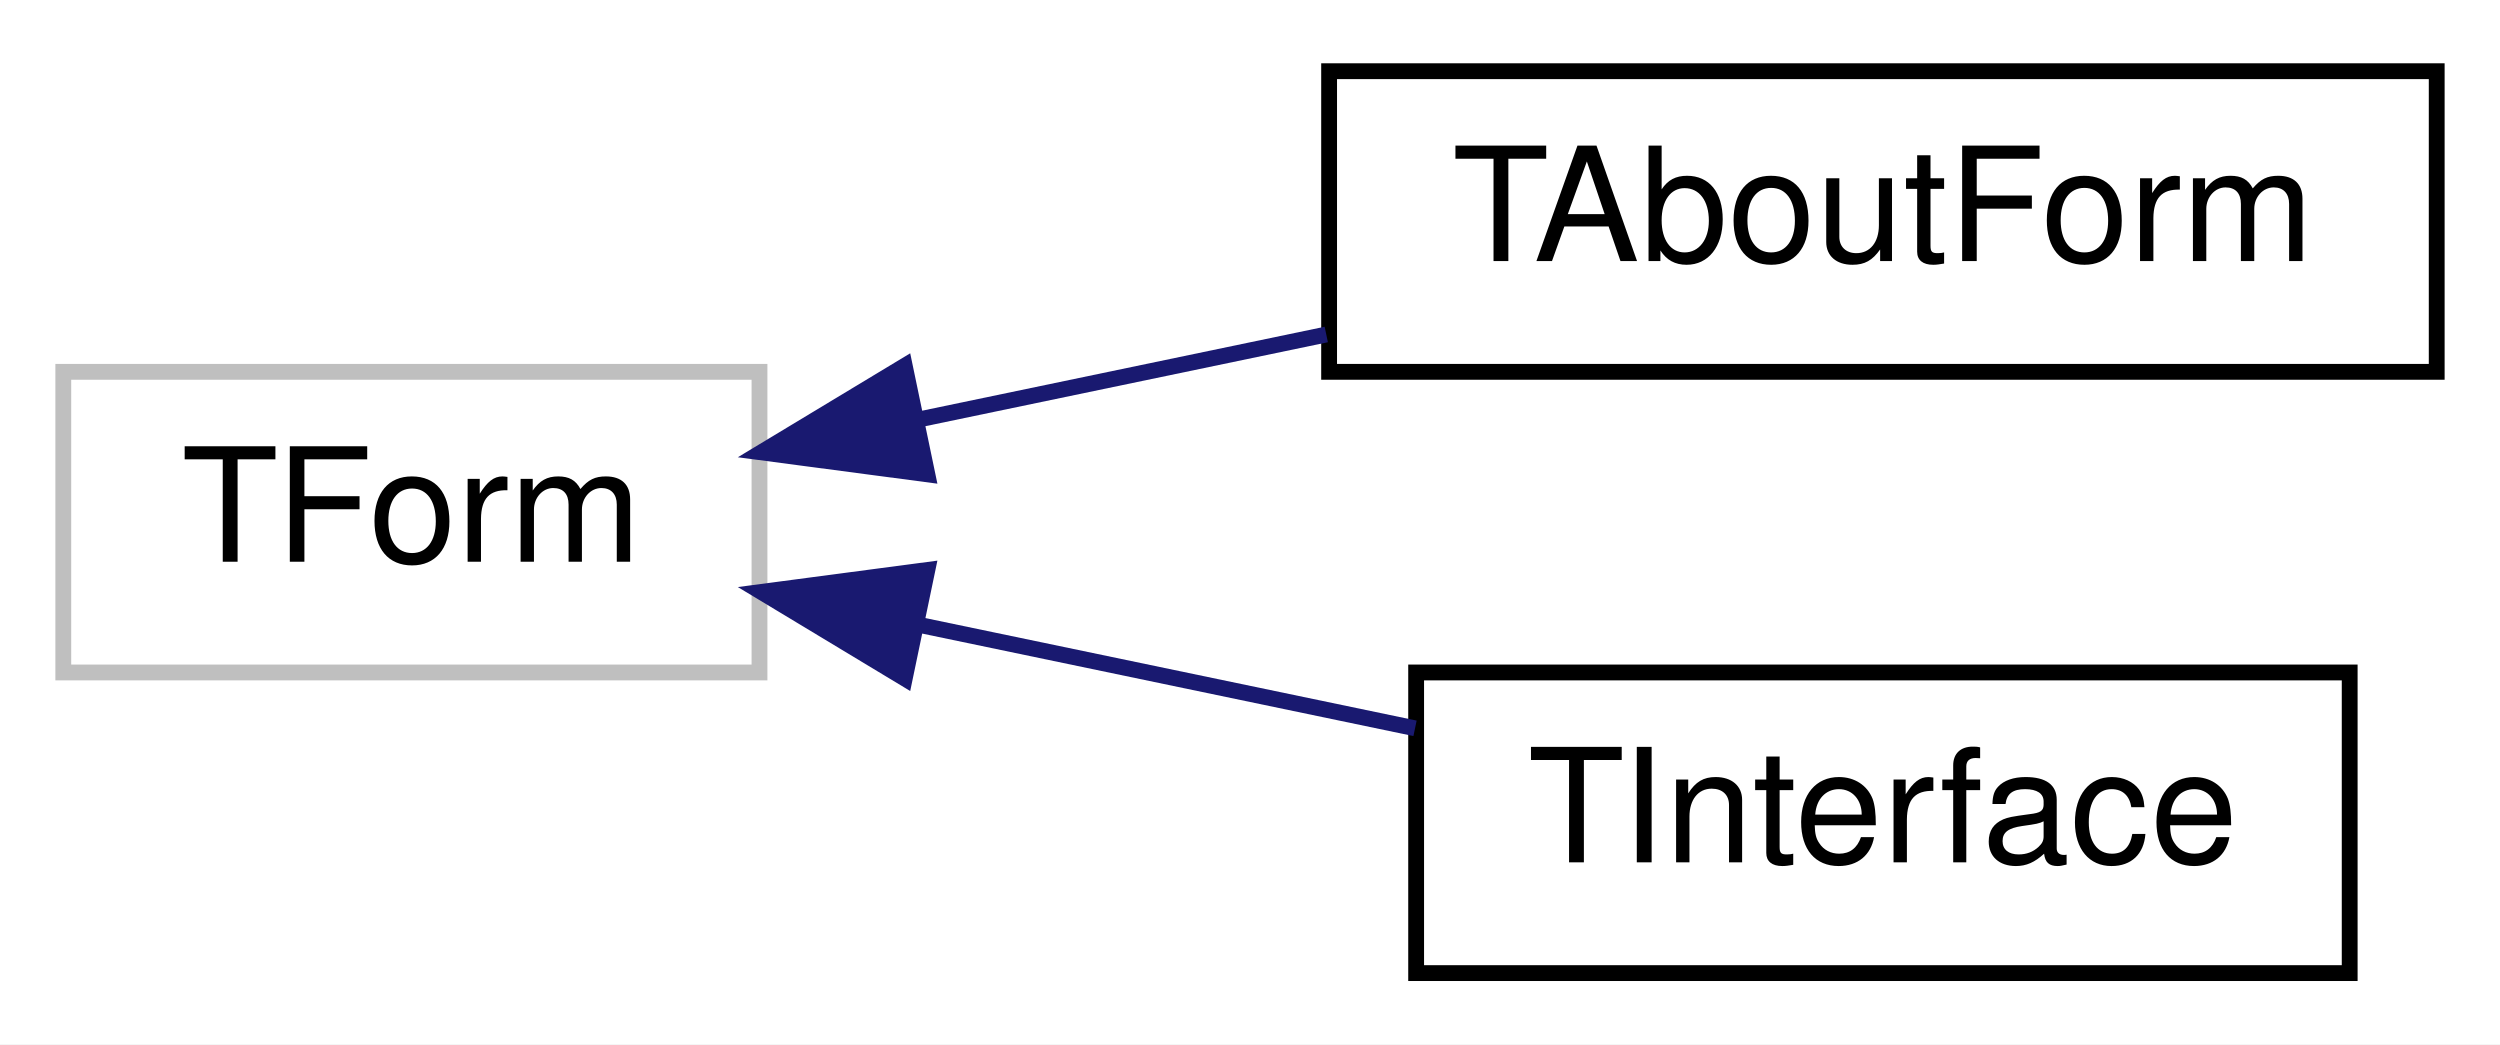
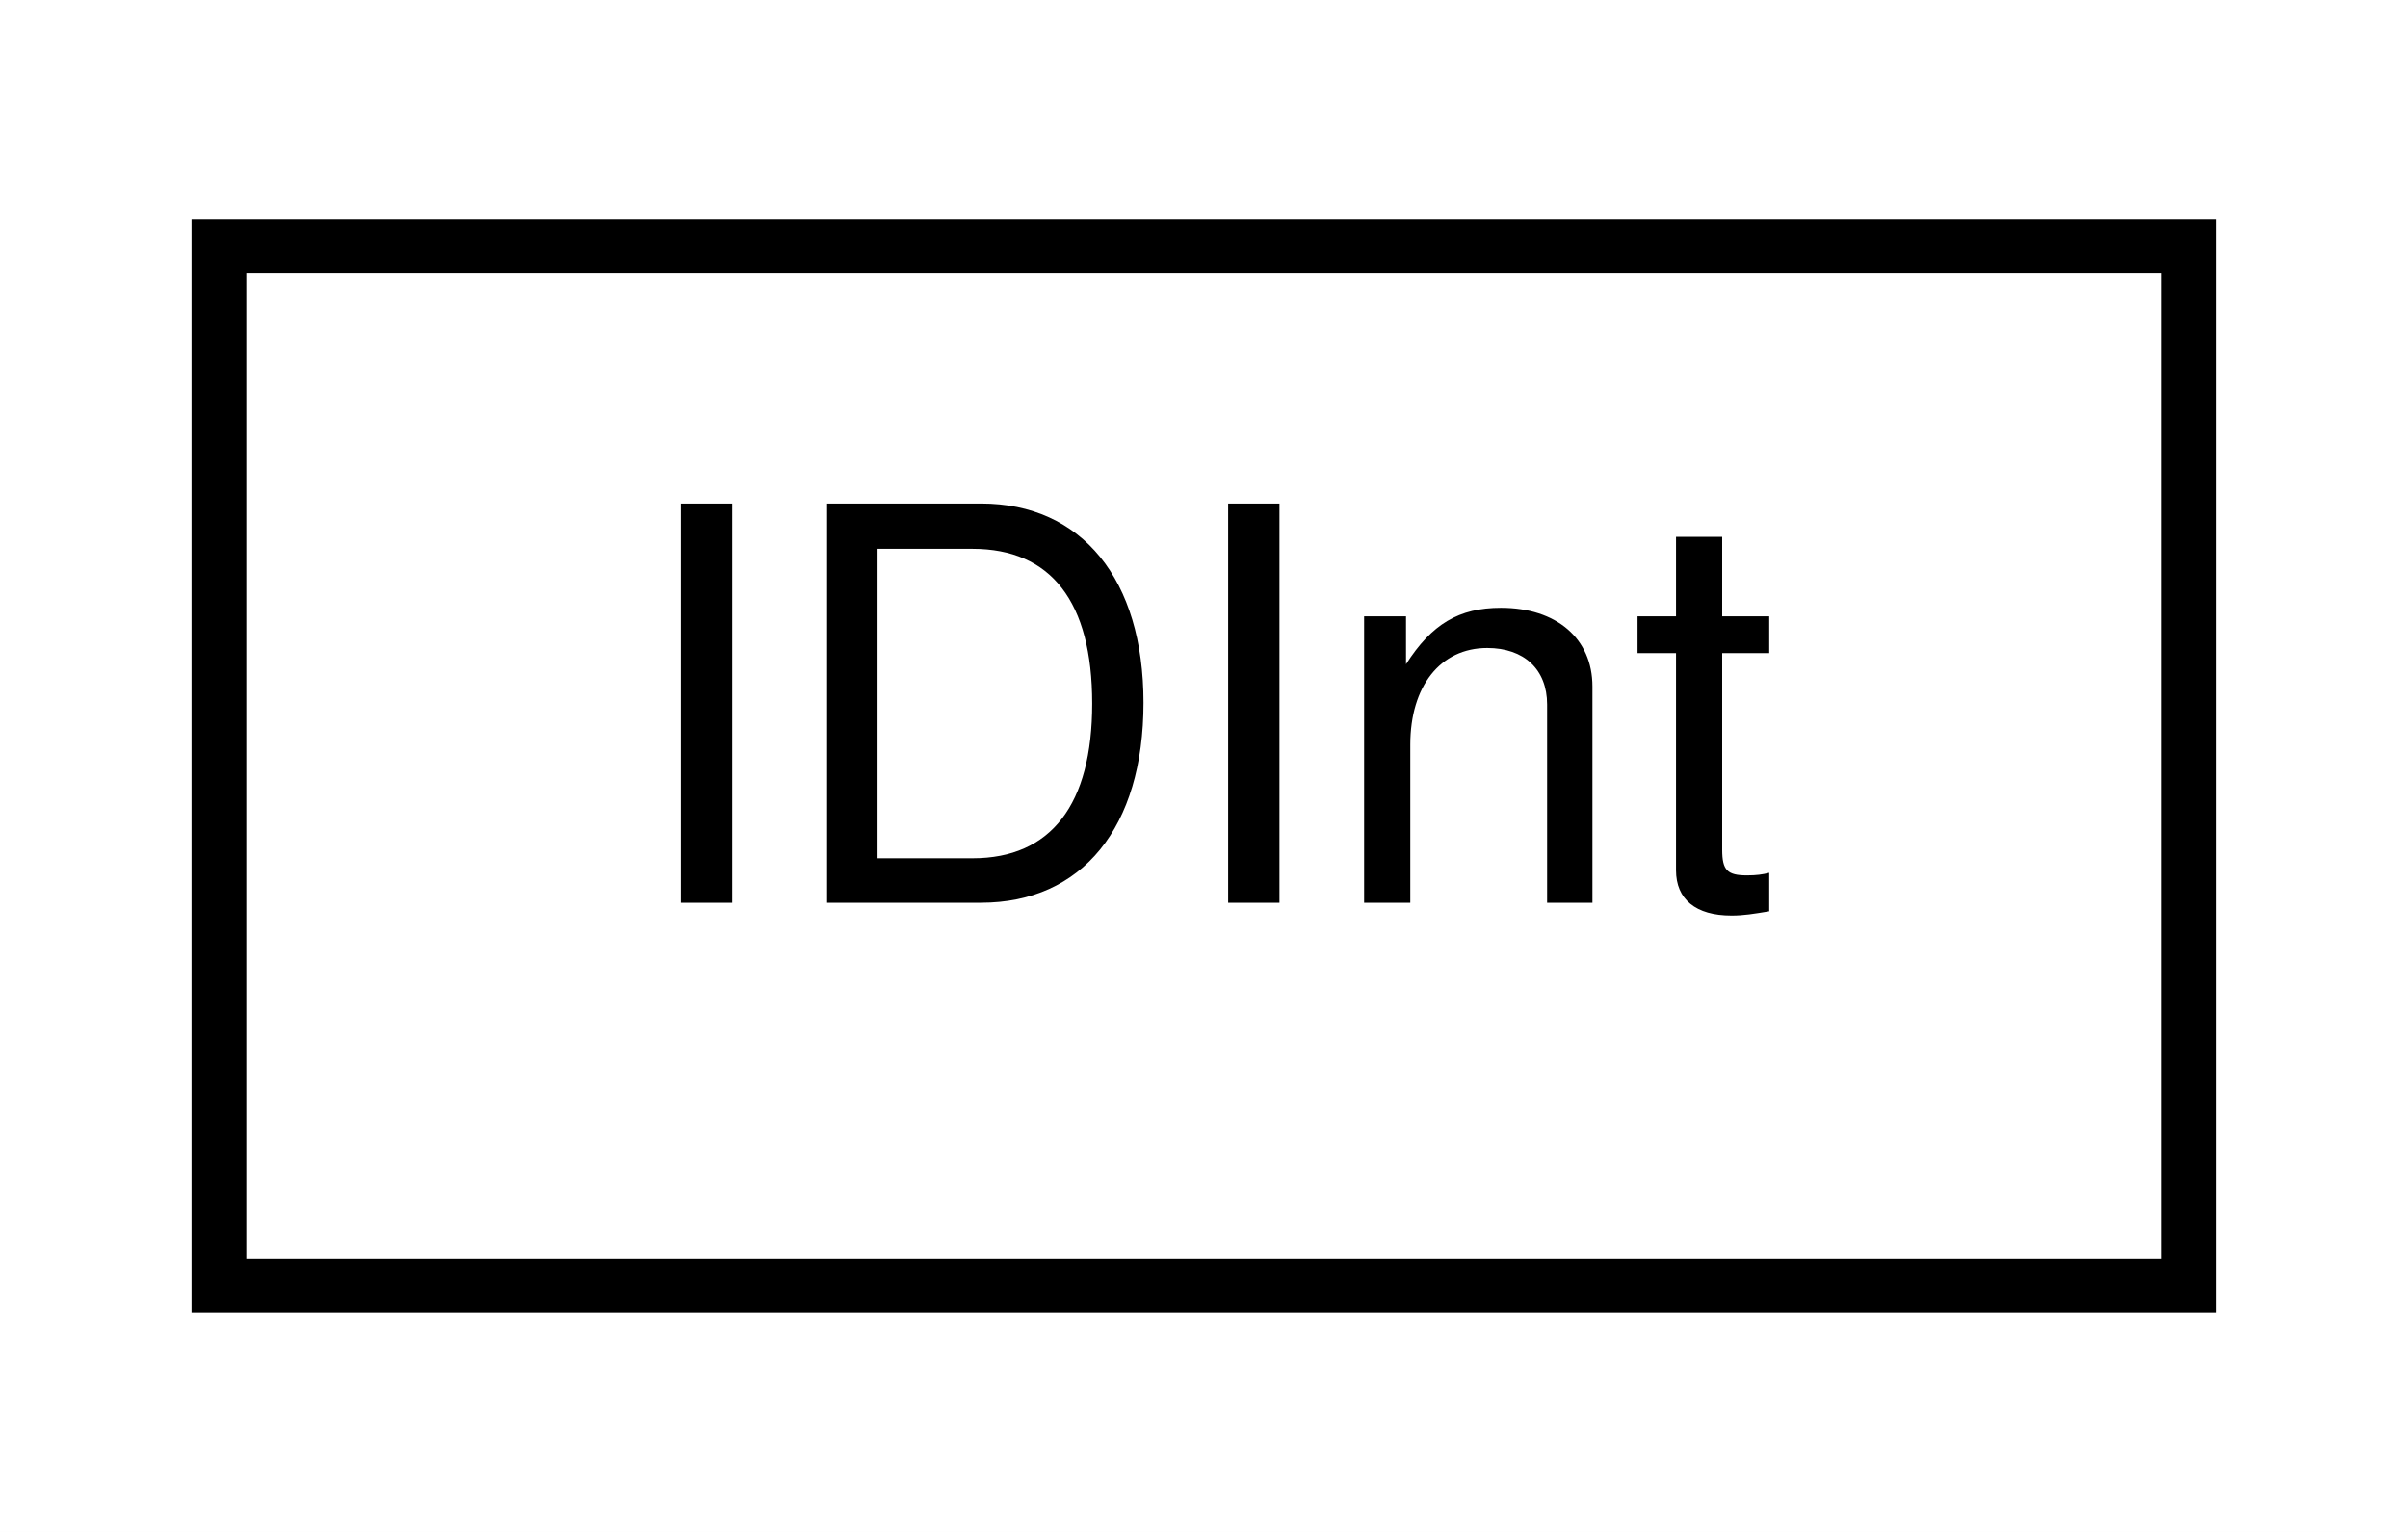
- <svg xmlns="http://www.w3.org/2000/svg" xmlns:xlink="http://www.w3.org/1999/xlink" width="158pt" height="66pt" viewBox="0.00 0.00 158.00 66.00">
-   <g id="graph0" class="graph" transform="scale(1 1) rotate(0) translate(4 62)">
-     <polygon fill="white" stroke="transparent" points="-4,4 -4,-62 154,-62 154,4 -4,4" />
+ <svg xmlns="http://www.w3.org/2000/svg" xmlns:xlink="http://www.w3.org/1999/xlink" width="44pt" height="28pt" viewBox="0.00 0.00 44.00 28.00">
+   <g id="graph0" class="graph" transform="scale(1 1) rotate(0) translate(4 24)">
+     <polygon fill="white" stroke="transparent" points="-4,4 -4,-24 40,-24 40,4 -4,4" />
    <g id="node1" class="node">
      <g id="a_node1">
-         <a xlink:title=" ">
-           <polygon fill="white" stroke="#bfbfbf" points="0,-19.5 0,-38.5 44,-38.5 44,-19.5 0,-19.5" />
-           <text text-anchor="middle" x="22" y="-26.5" font-family="Helvetica,sans-Serif" font-size="10.00">TForm</text>
+         <a xlink:href="class_i_d_int.html" target="_top" xlink:title=" ">
+           <polygon fill="white" stroke="black" points="0,-0.5 0,-19.5 36,-19.5 36,-0.5 0,-0.5" />
+           <text text-anchor="middle" x="18" y="-7.5" font-family="Helvetica,sans-Serif" font-size="10.00">IDInt</text>
        </a>
      </g>
    </g>
-     <g id="node2" class="node">
-       <g id="a_node2">
-         <a xlink:href="class_t_about_form.html" target="_top" xlink:title="The small 'About' box selected from the Help menu.">
-           <polygon fill="white" stroke="black" points="80,-38.5 80,-57.5 150,-57.5 150,-38.5 80,-38.5" />
-           <text text-anchor="middle" x="115" y="-45.5" font-family="Helvetica,sans-Serif" font-size="10.00">TAboutForm</text>
-         </a>
-       </g>
-     </g>
-     <g id="edge1" class="edge">
-       <path fill="none" stroke="midnightblue" d="M54.12,-35.5C62.4,-37.23 71.39,-39.1 79.82,-40.86" />
-       <polygon fill="midnightblue" stroke="midnightblue" points="54.61,-32.02 44.11,-33.41 53.18,-38.88 54.61,-32.02" />
-     </g>
-     <g id="node3" class="node">
-       <g id="a_node3">
-         <a xlink:href="class_t_interface.html" target="_top" xlink:title=" ">
-           <polygon fill="white" stroke="black" points="85.5,-0.5 85.5,-19.5 144.5,-19.5 144.5,-0.5 85.5,-0.5" />
-           <text text-anchor="middle" x="115" y="-7.5" font-family="Helvetica,sans-Serif" font-size="10.00">TInterface</text>
-         </a>
-       </g>
-     </g>
-     <g id="edge2" class="edge">
-       <path fill="none" stroke="midnightblue" d="M54.18,-22.49C64.31,-20.37 75.5,-18.04 85.43,-15.97" />
-       <polygon fill="midnightblue" stroke="midnightblue" points="53.18,-19.12 44.11,-24.59 54.61,-25.98 53.18,-19.12" />
-     </g>
  </g>
</svg>
